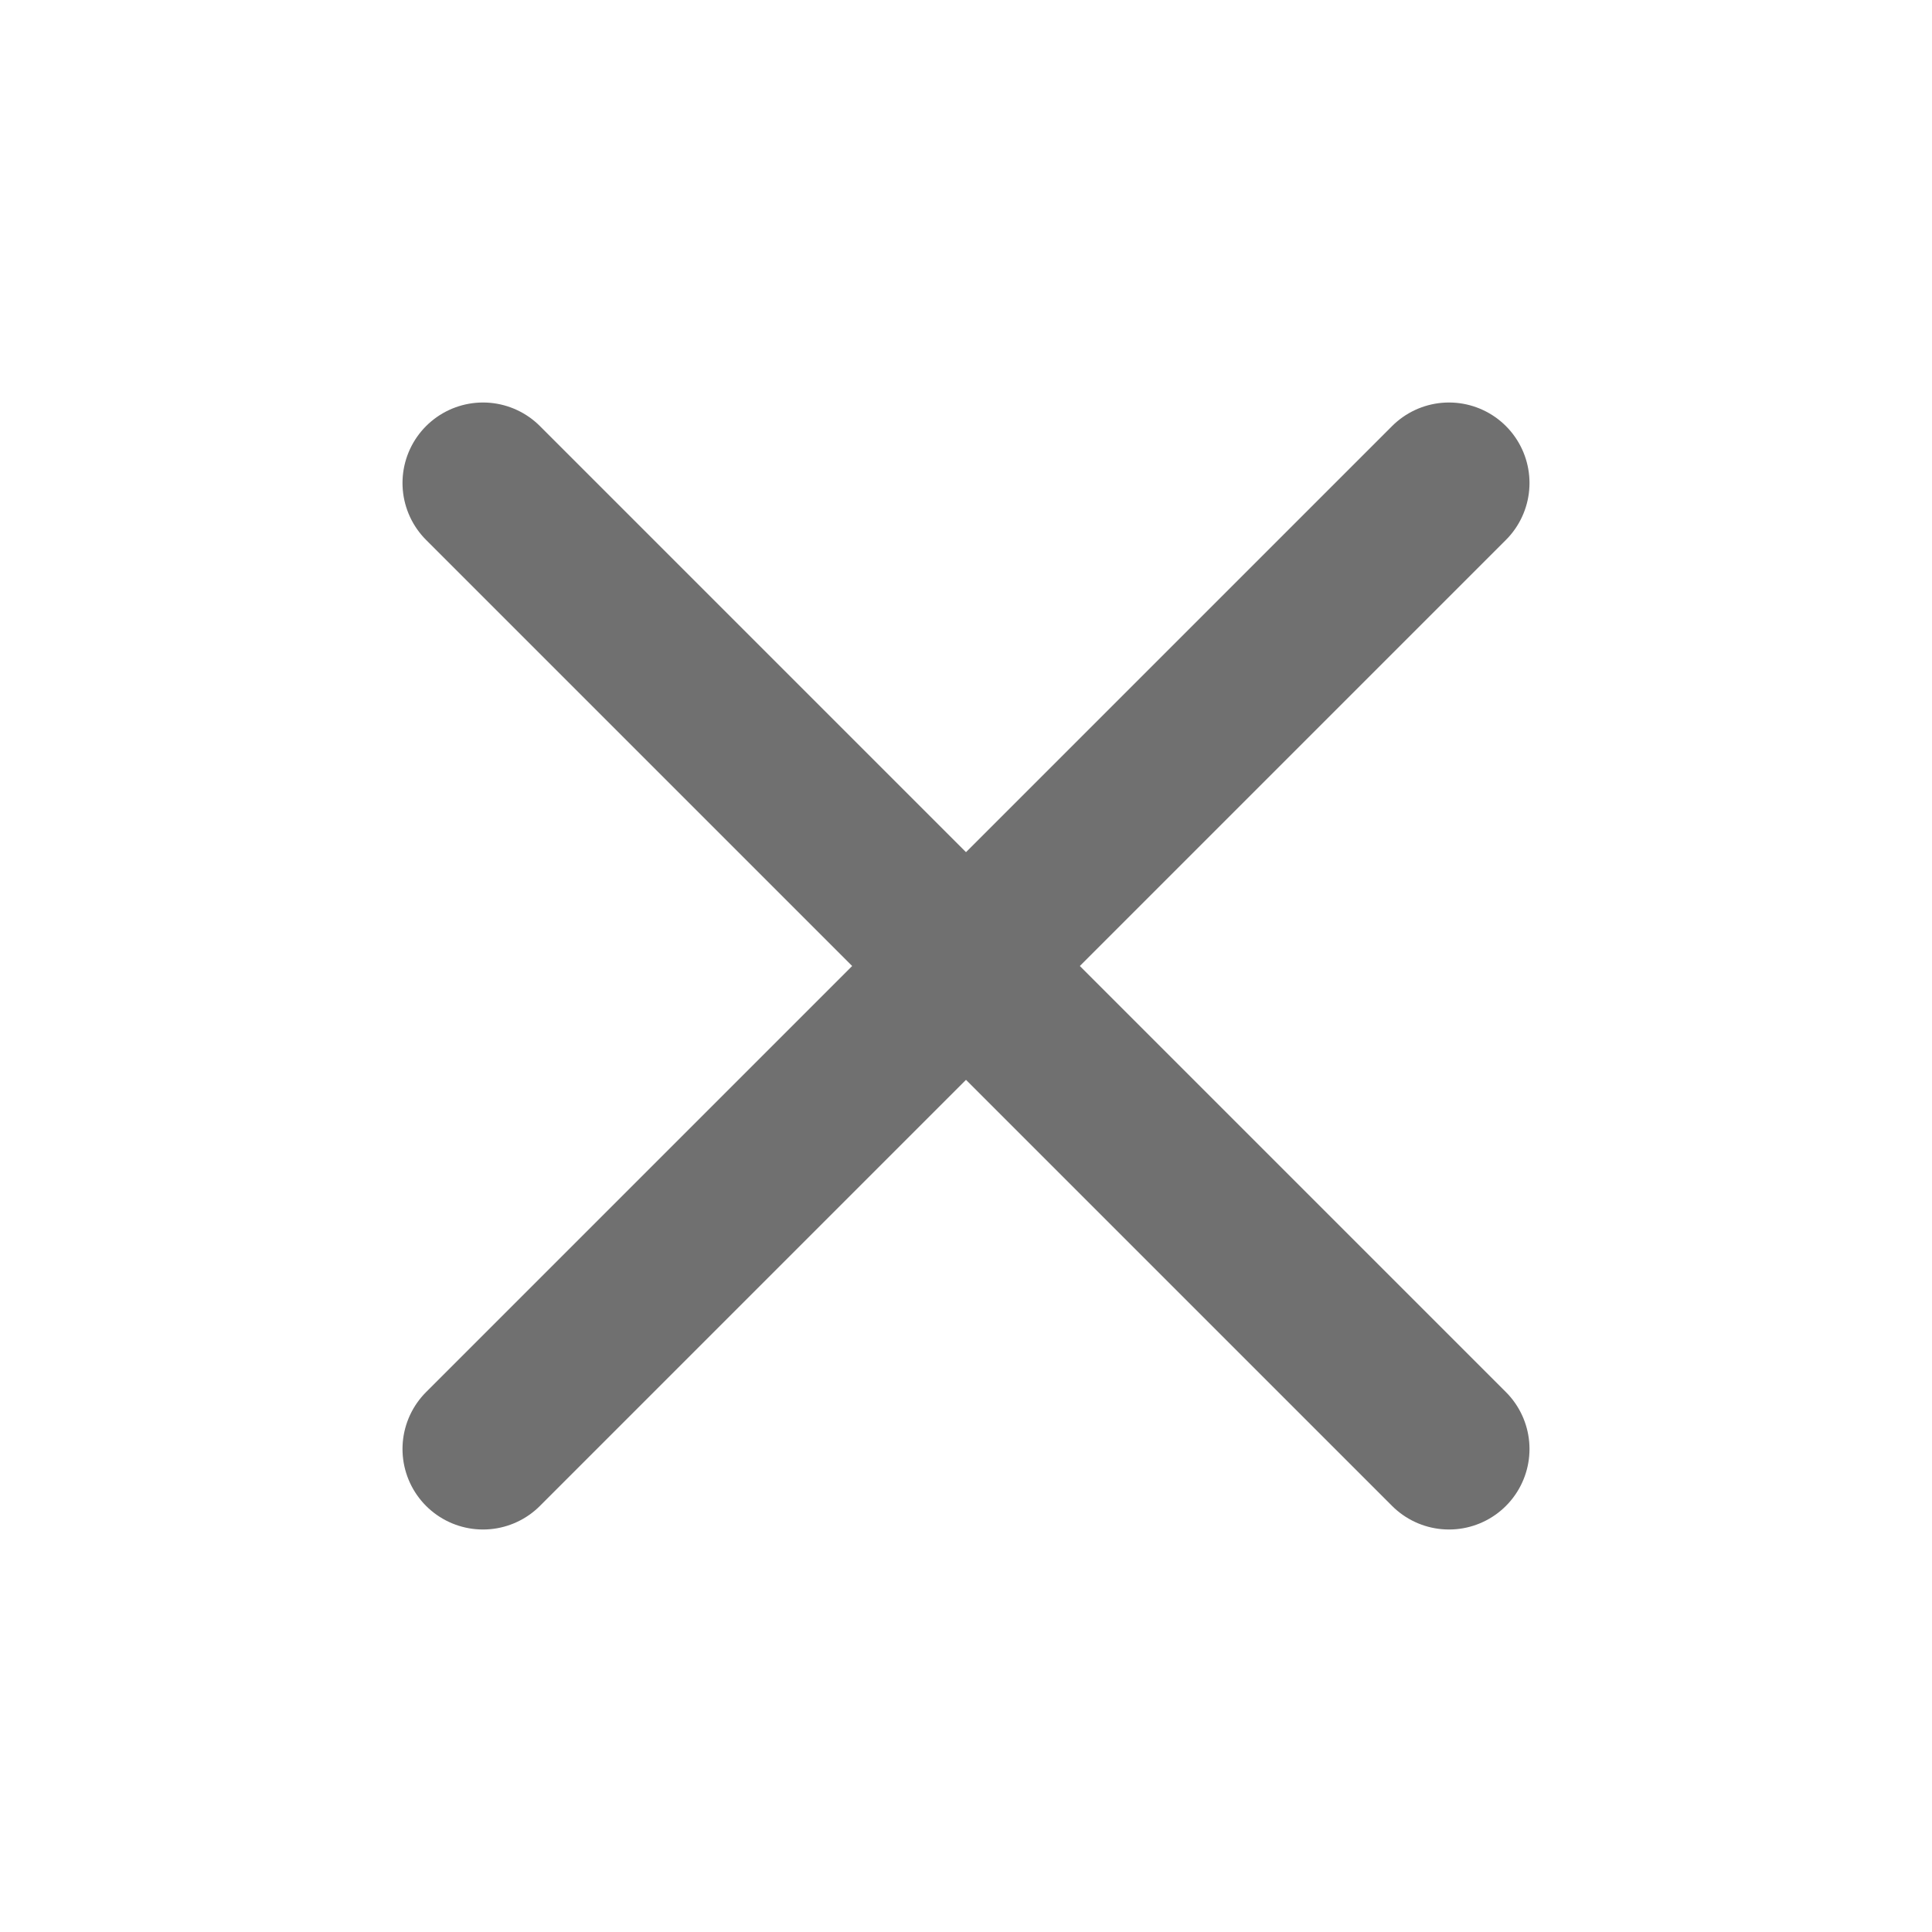
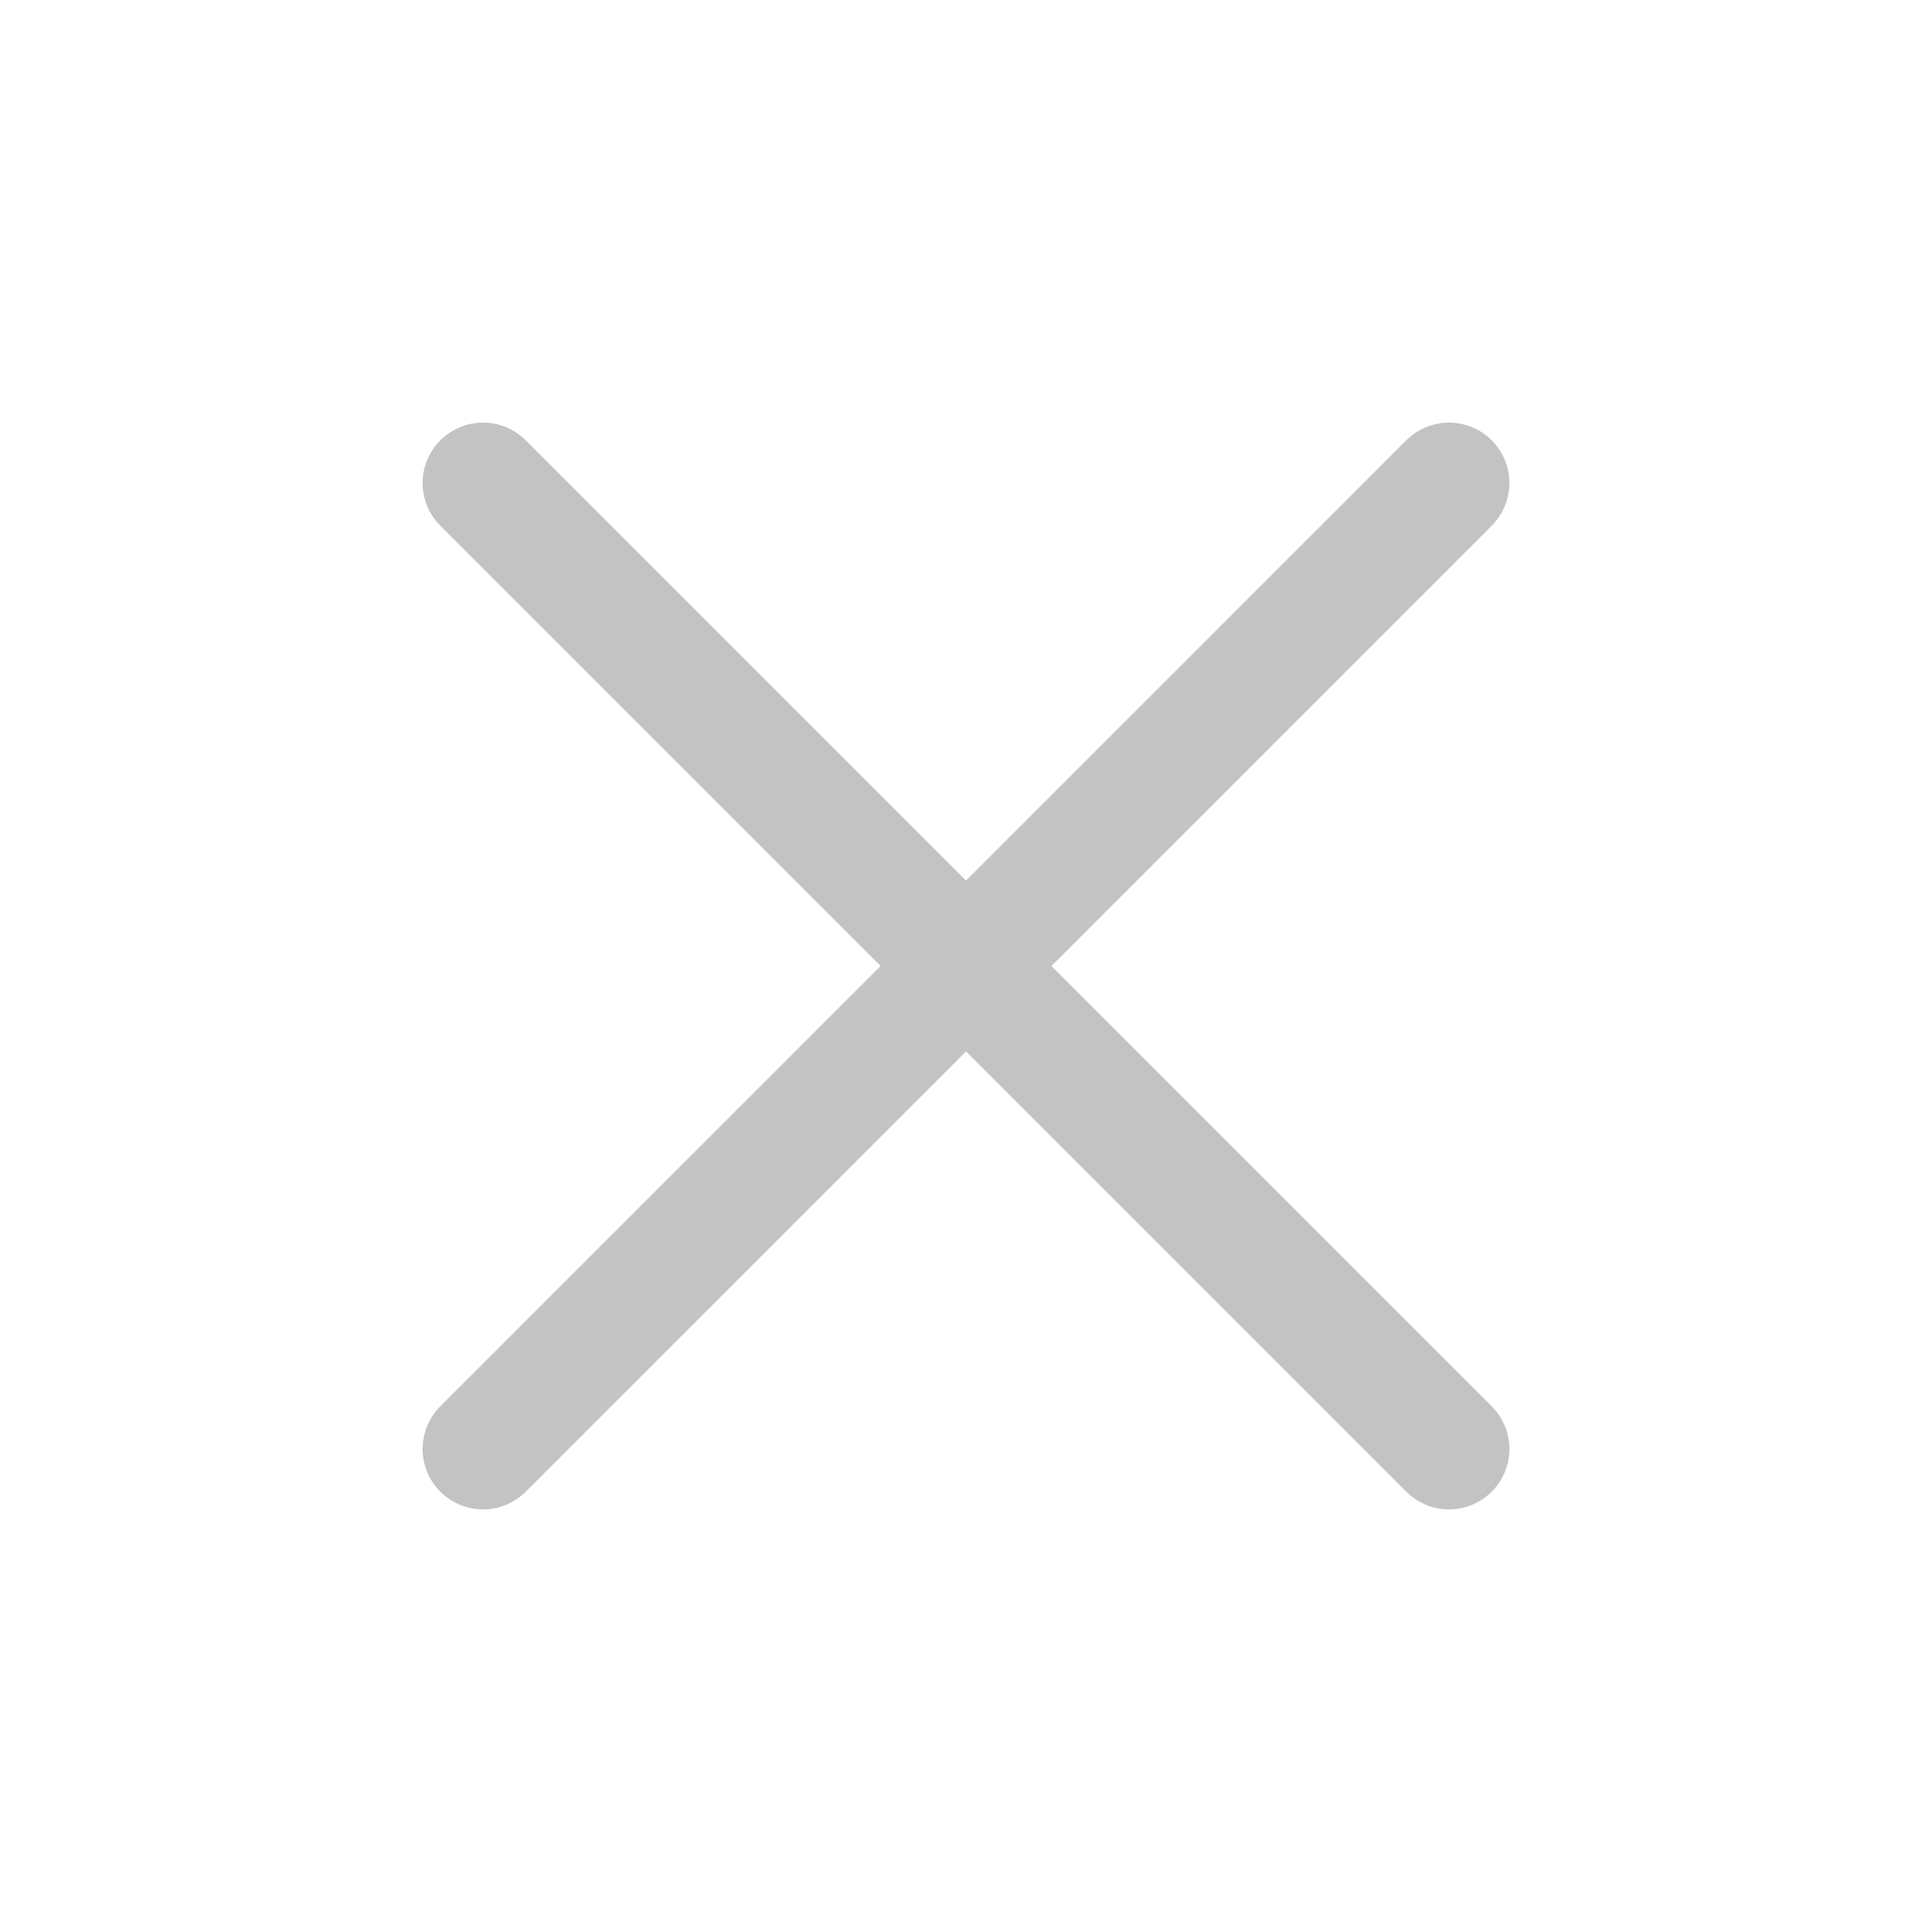
- <svg xmlns="http://www.w3.org/2000/svg" color="#707070" width="24" height="24" viewBox="0 0 24 24" fill="none" stroke="currentColor" stroke-width="2" stroke-linecap="round" stroke-linejoin="round" class="feather feather-x">
+ <svg xmlns="http://www.w3.org/2000/svg" width="24" height="24" viewBox="0 0 24 24" fill="none" stroke="#c3c3c3" stroke-width="1.5" stroke-linecap="round" stroke-linejoin="round" class="feather feather-x">
  <line x1="18" y1="6" x2="6" y2="18" />
  <line x1="6" y1="6" x2="18" y2="18" />
</svg>
